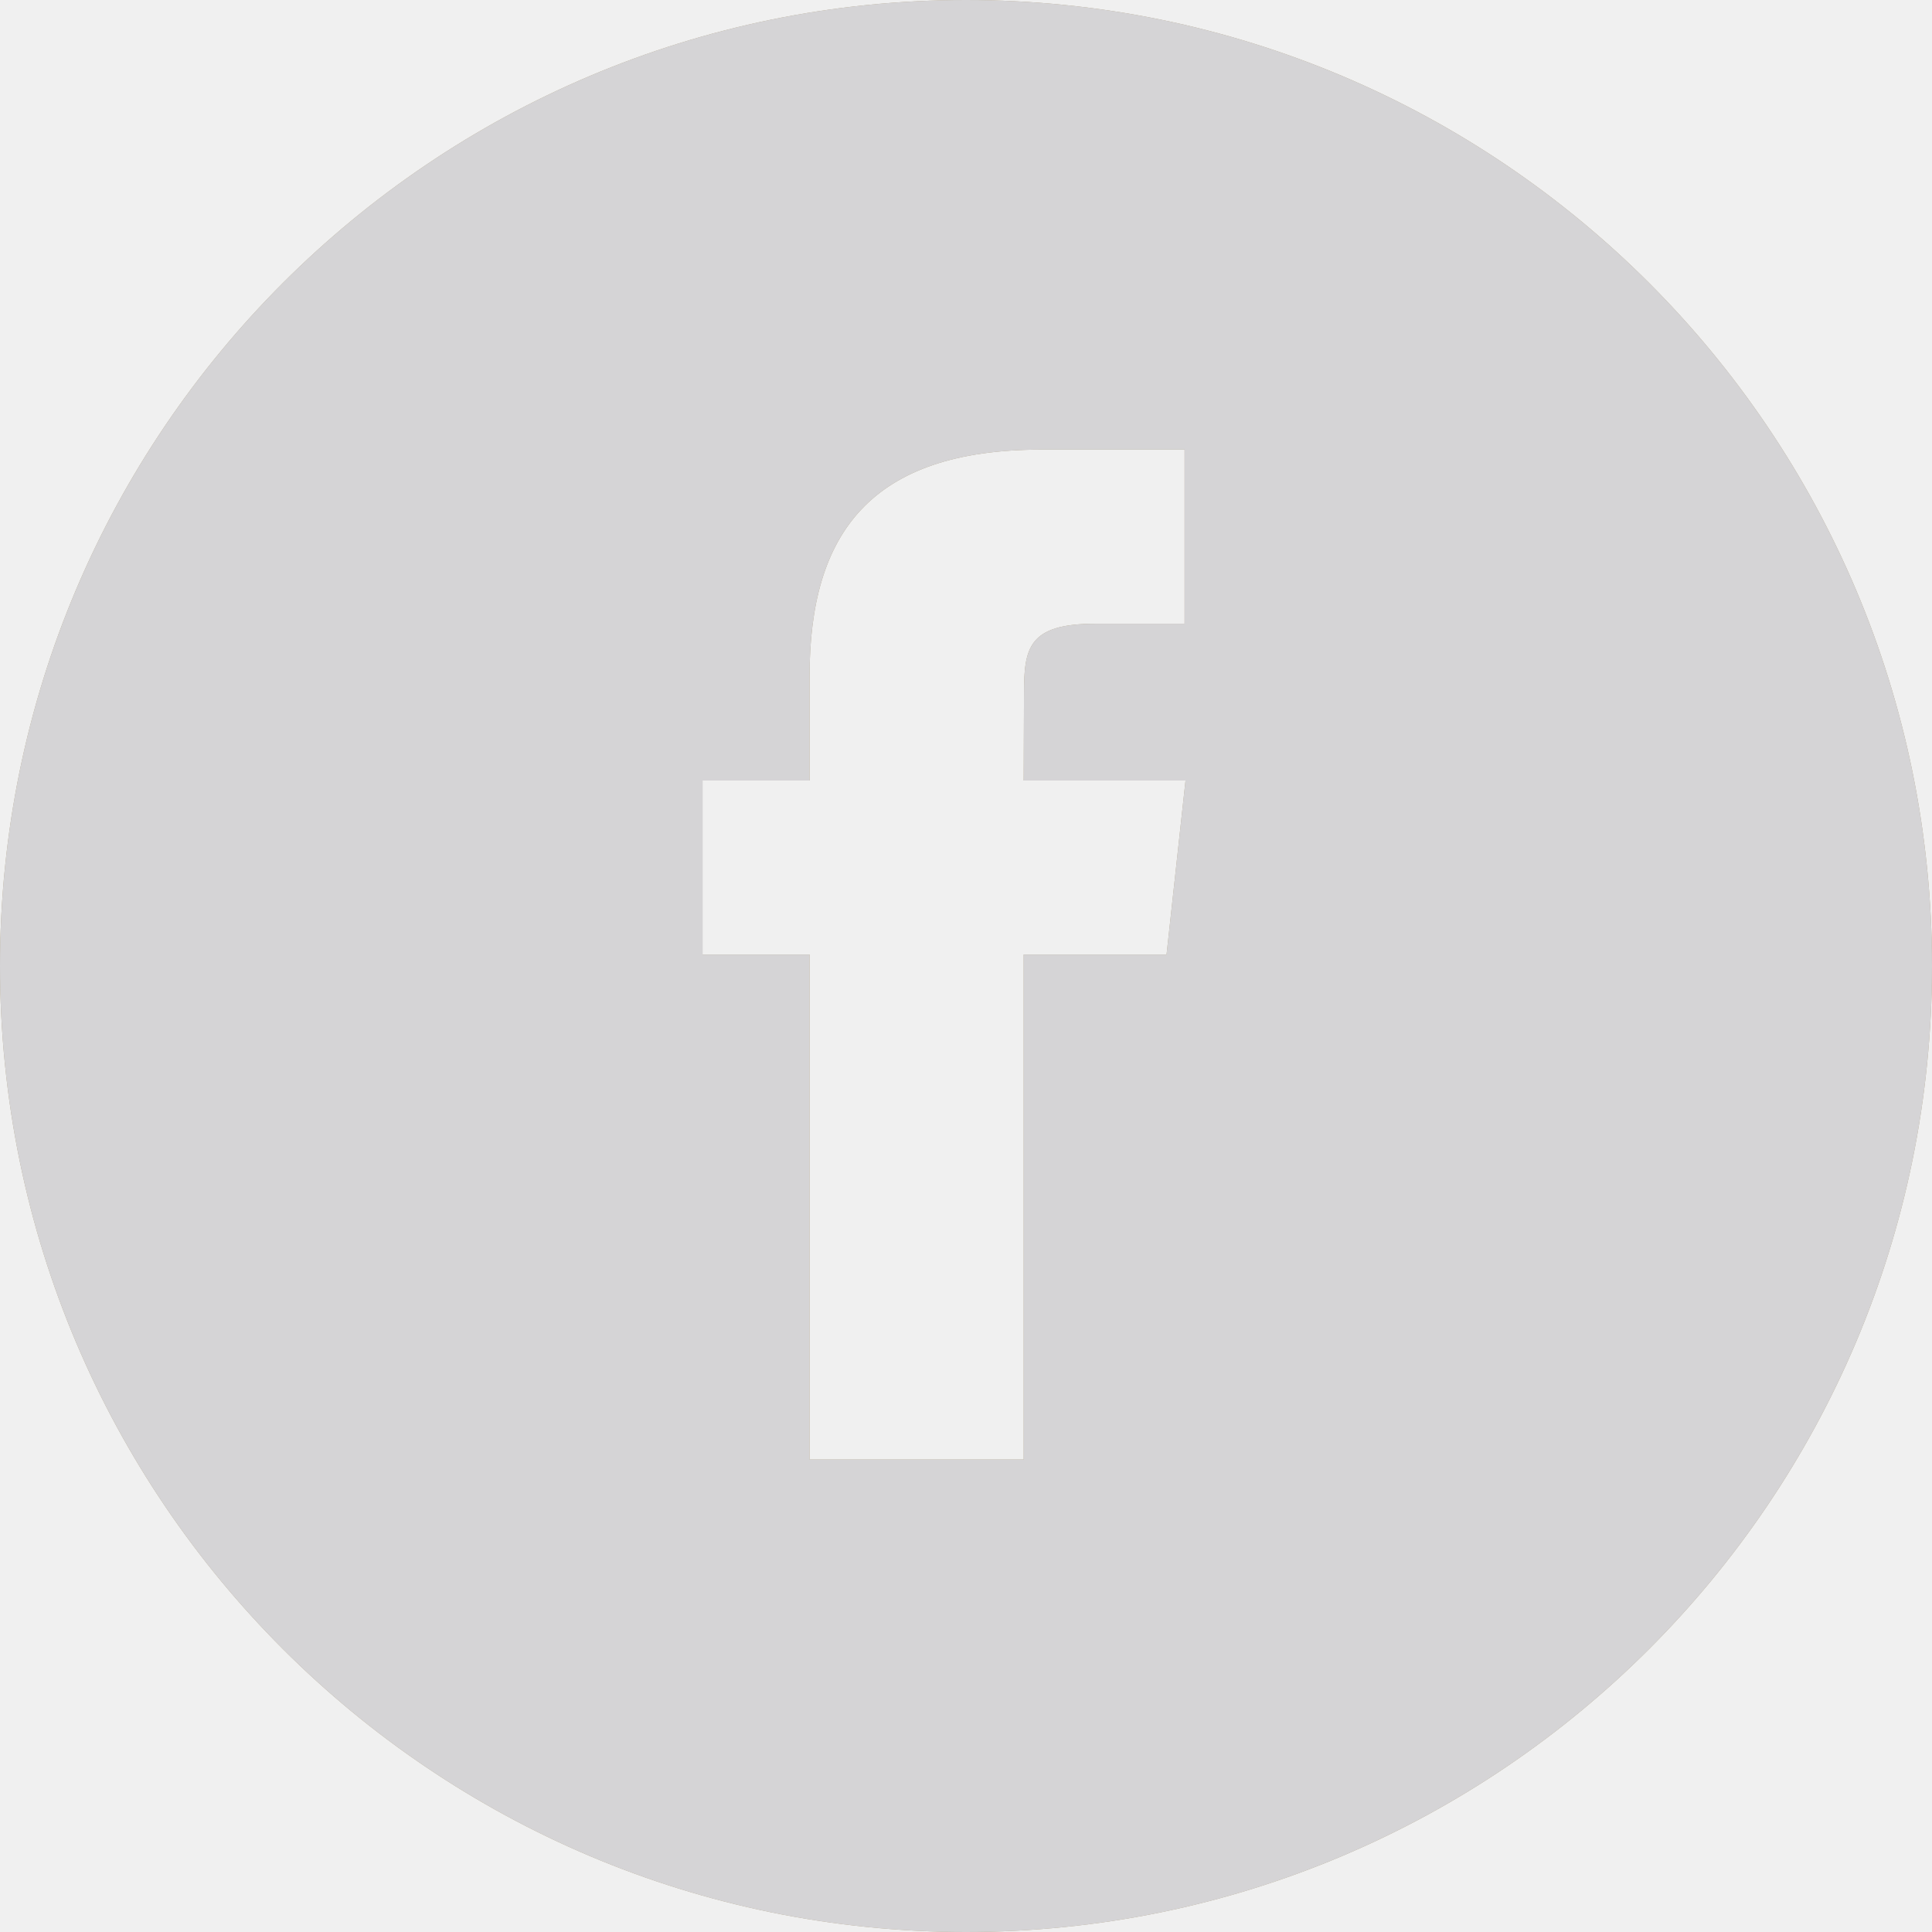
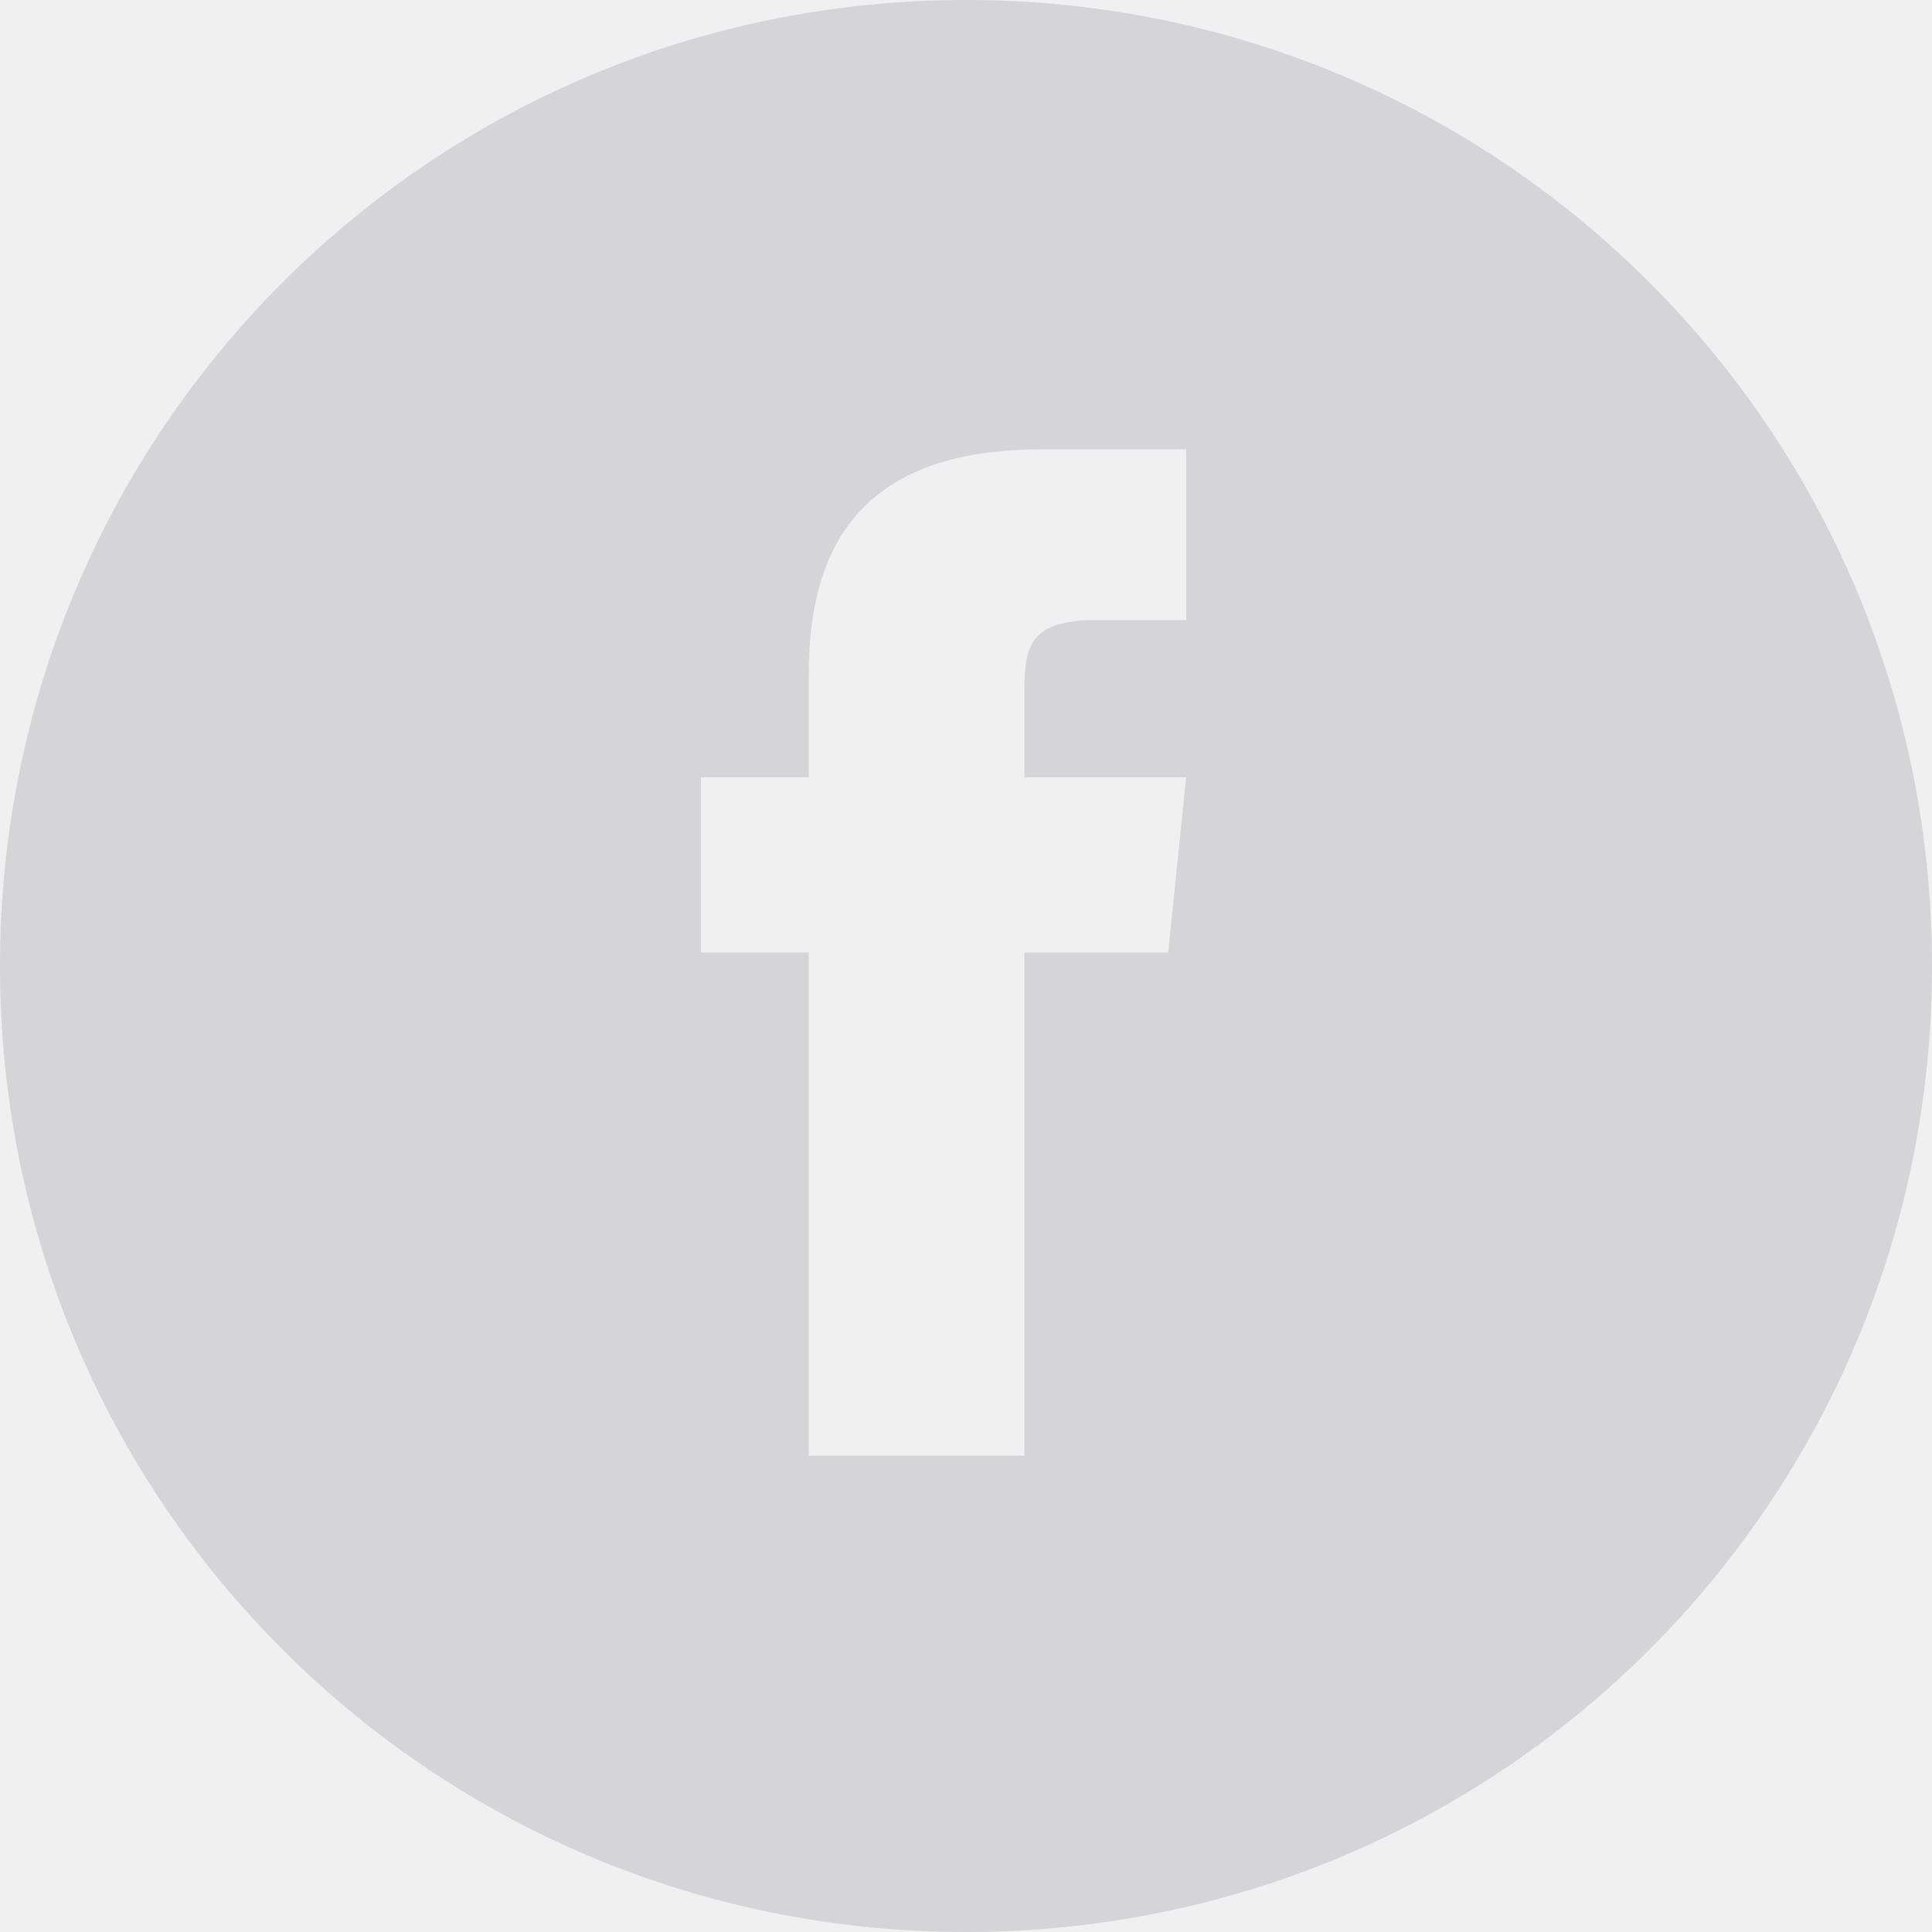
- <svg xmlns="http://www.w3.org/2000/svg" xmlns:xlink="http://www.w3.org/1999/xlink" width="43" height="43" viewBox="0 0 43 43">
-   <defs>
-     <path id="prefix__a" d="M21.5 0C33.374 0 43 9.626 43 21.5S33.374 43 21.5 43 0 33.374 0 21.5 9.626 0 21.5 0zm4.865 10.007h-3.181c-3.822 0-5.166 1.88-5.166 5.04v2.325h-2.382v3.872h2.382v11.24h4.766v-11.24h3.18l.422-3.872h-3.602l.007-1.94c0-1.01.098-1.55 1.586-1.55h1.988v-3.875z" />
-   </defs>
-   <g fill="none" fill-rule="evenodd">
-     <mask id="prefix__b" fill="#fff">
-       <use xlink:href="#prefix__a" />
-     </mask>
-     <use fill="#AE9F81" xlink:href="#prefix__a" />
-     <g fill="#D5D4D6" mask="url(#prefix__b)">
-       <path d="M0 0H48.864V48.864H0z" transform="translate(-2.932 -3.91)" />
-     </g>
+ <svg xmlns="http://www.w3.org/2000/svg" version="1.1" id="Layer_1" x="0px" y="0px" viewBox="0 0 43 43" style="enable-background:new 0 0 43 43;" xml:space="preserve">
+   <style type="text/css">
+ 	.st0{fill-rule:evenodd;clip-rule:evenodd;fill:#D5D4D6;}
+ </style>
+   <g>
+     <path id="prefix__a_1_" class="st0" d="M21.5,0C33.4,0,43,9.6,43,21.5S33.4,43,21.5,43S0,33.4,0,21.5S9.6,0,21.5,0z M26.4,10h-3.2   c-3.8,0-5.2,1.9-5.2,5v2.3h-2.4v3.9H18v11.2h4.8V21.2H26l0.4-3.9h-3.6l0-1.9c0-1,0.1-1.6,1.6-1.6h2C26.4,13.9,26.4,10,26.4,10z" />
  </g>
</svg>
